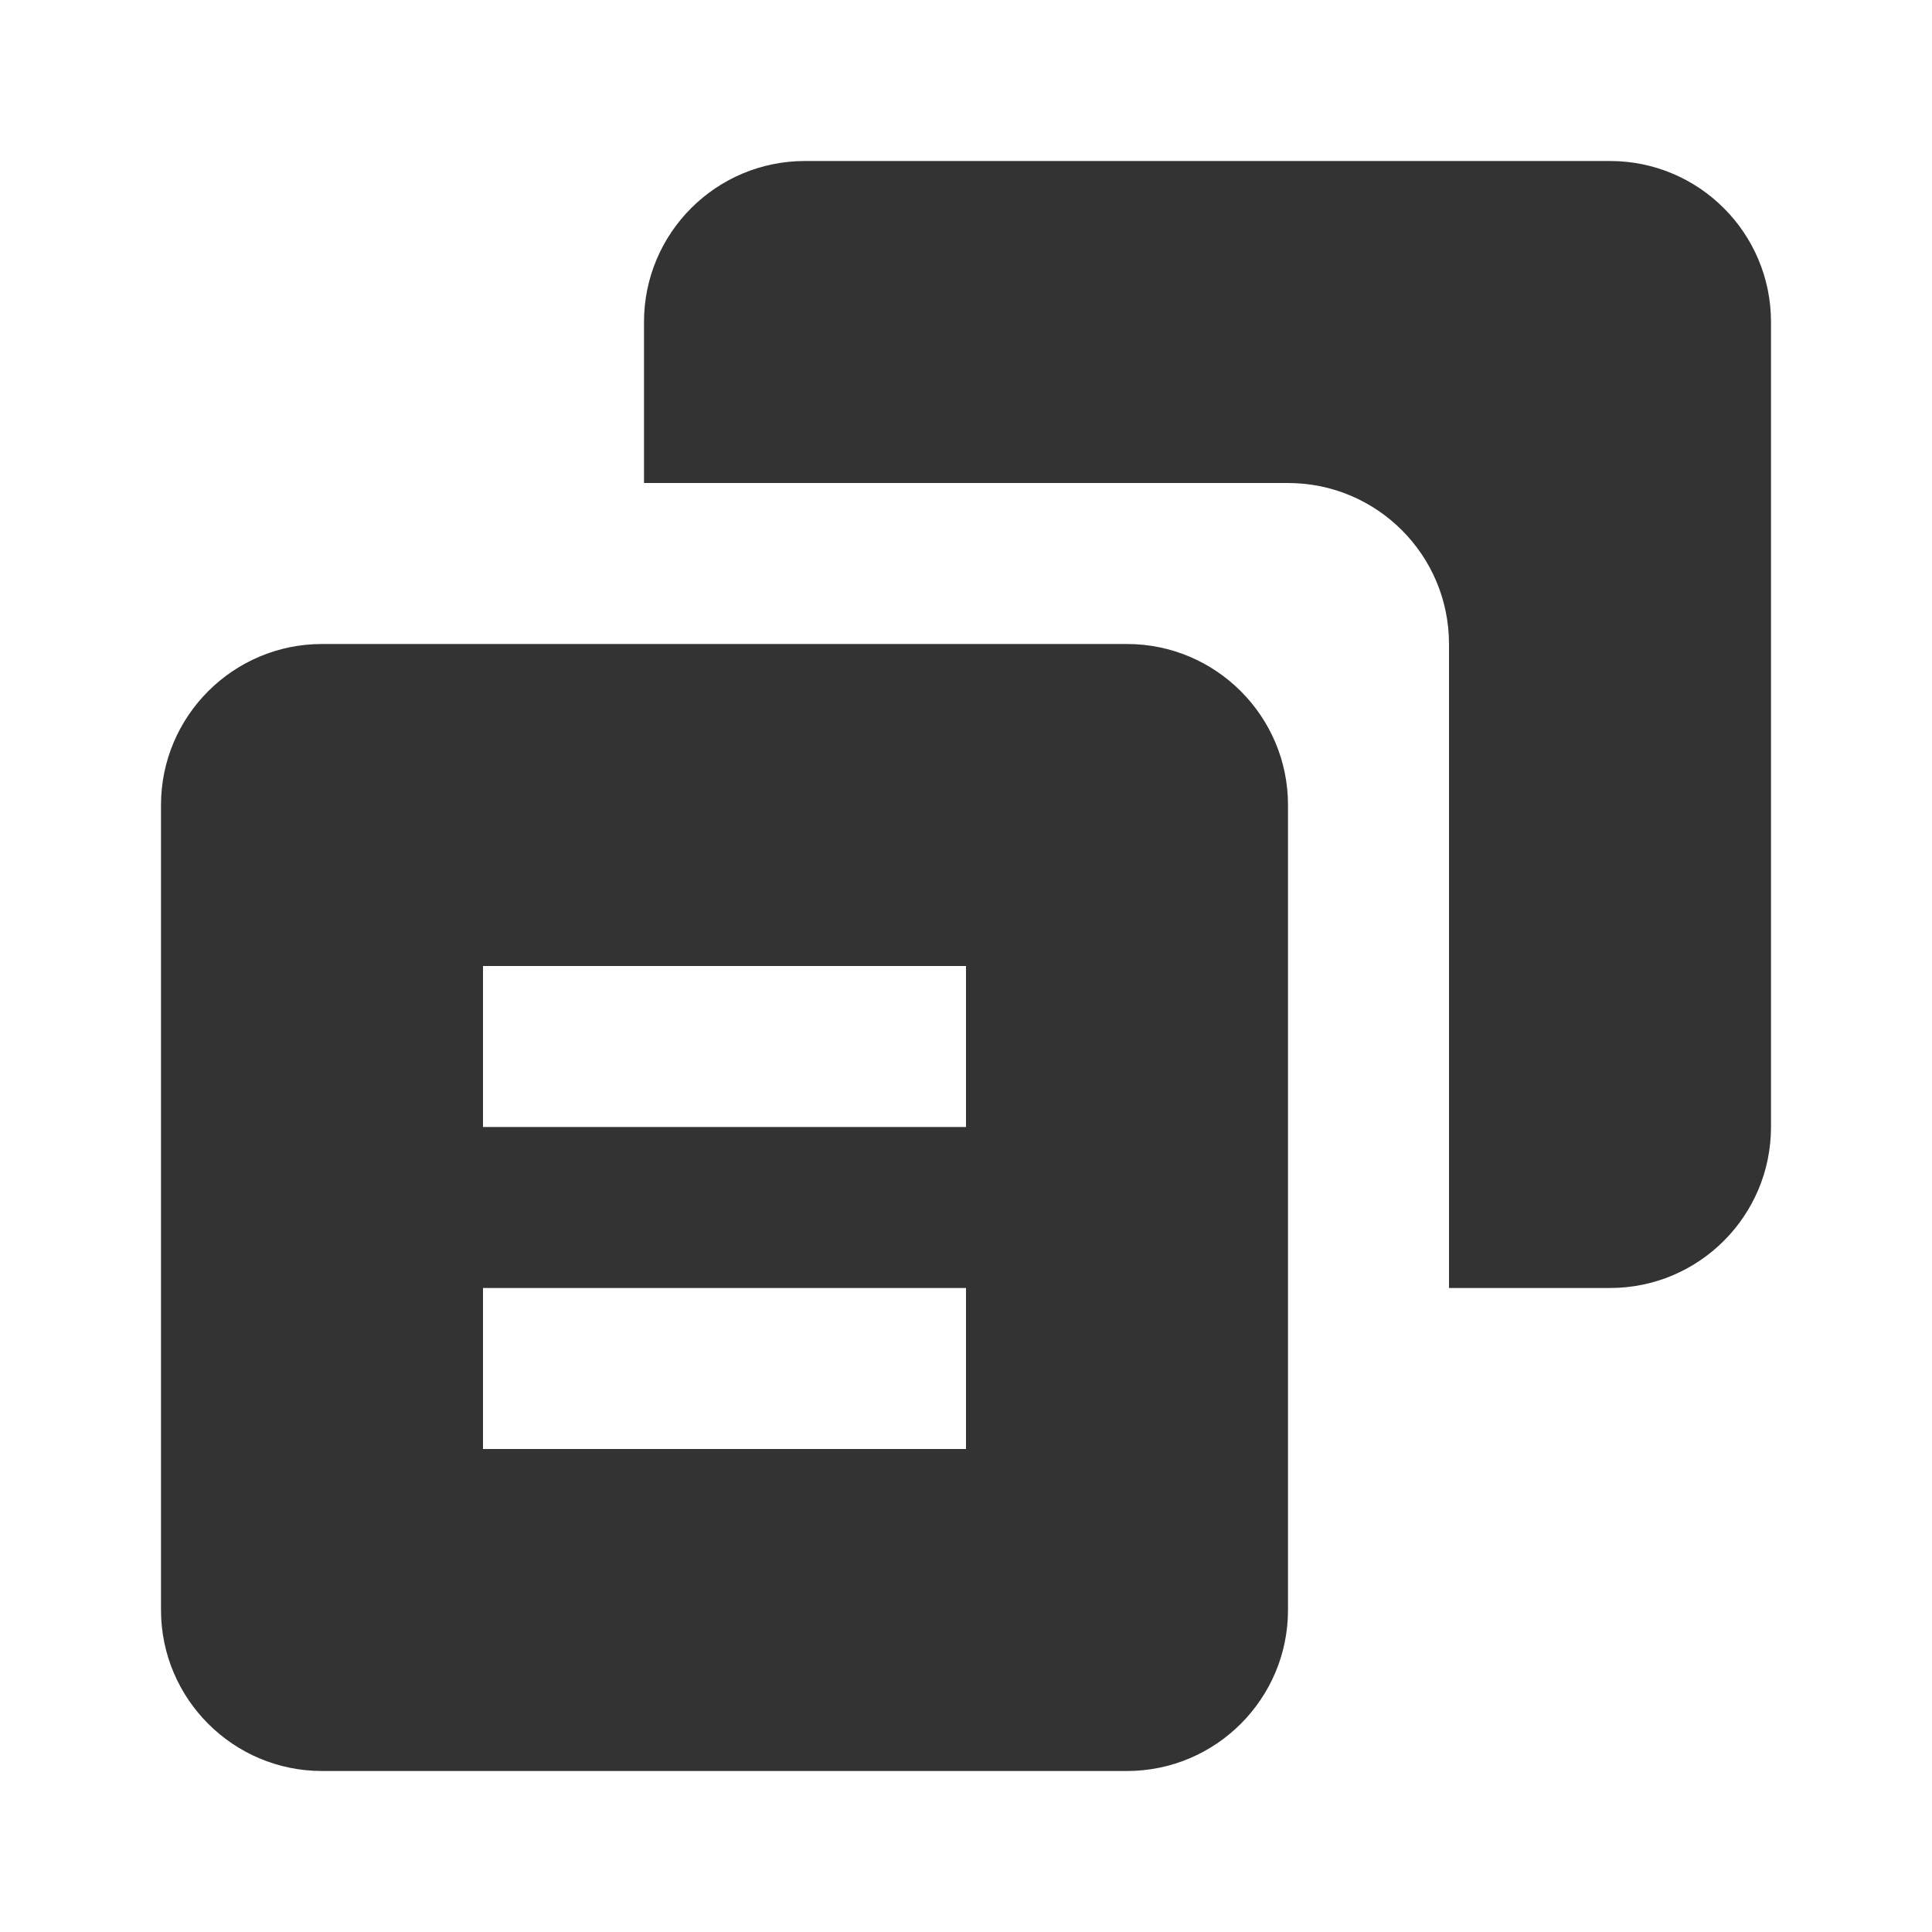
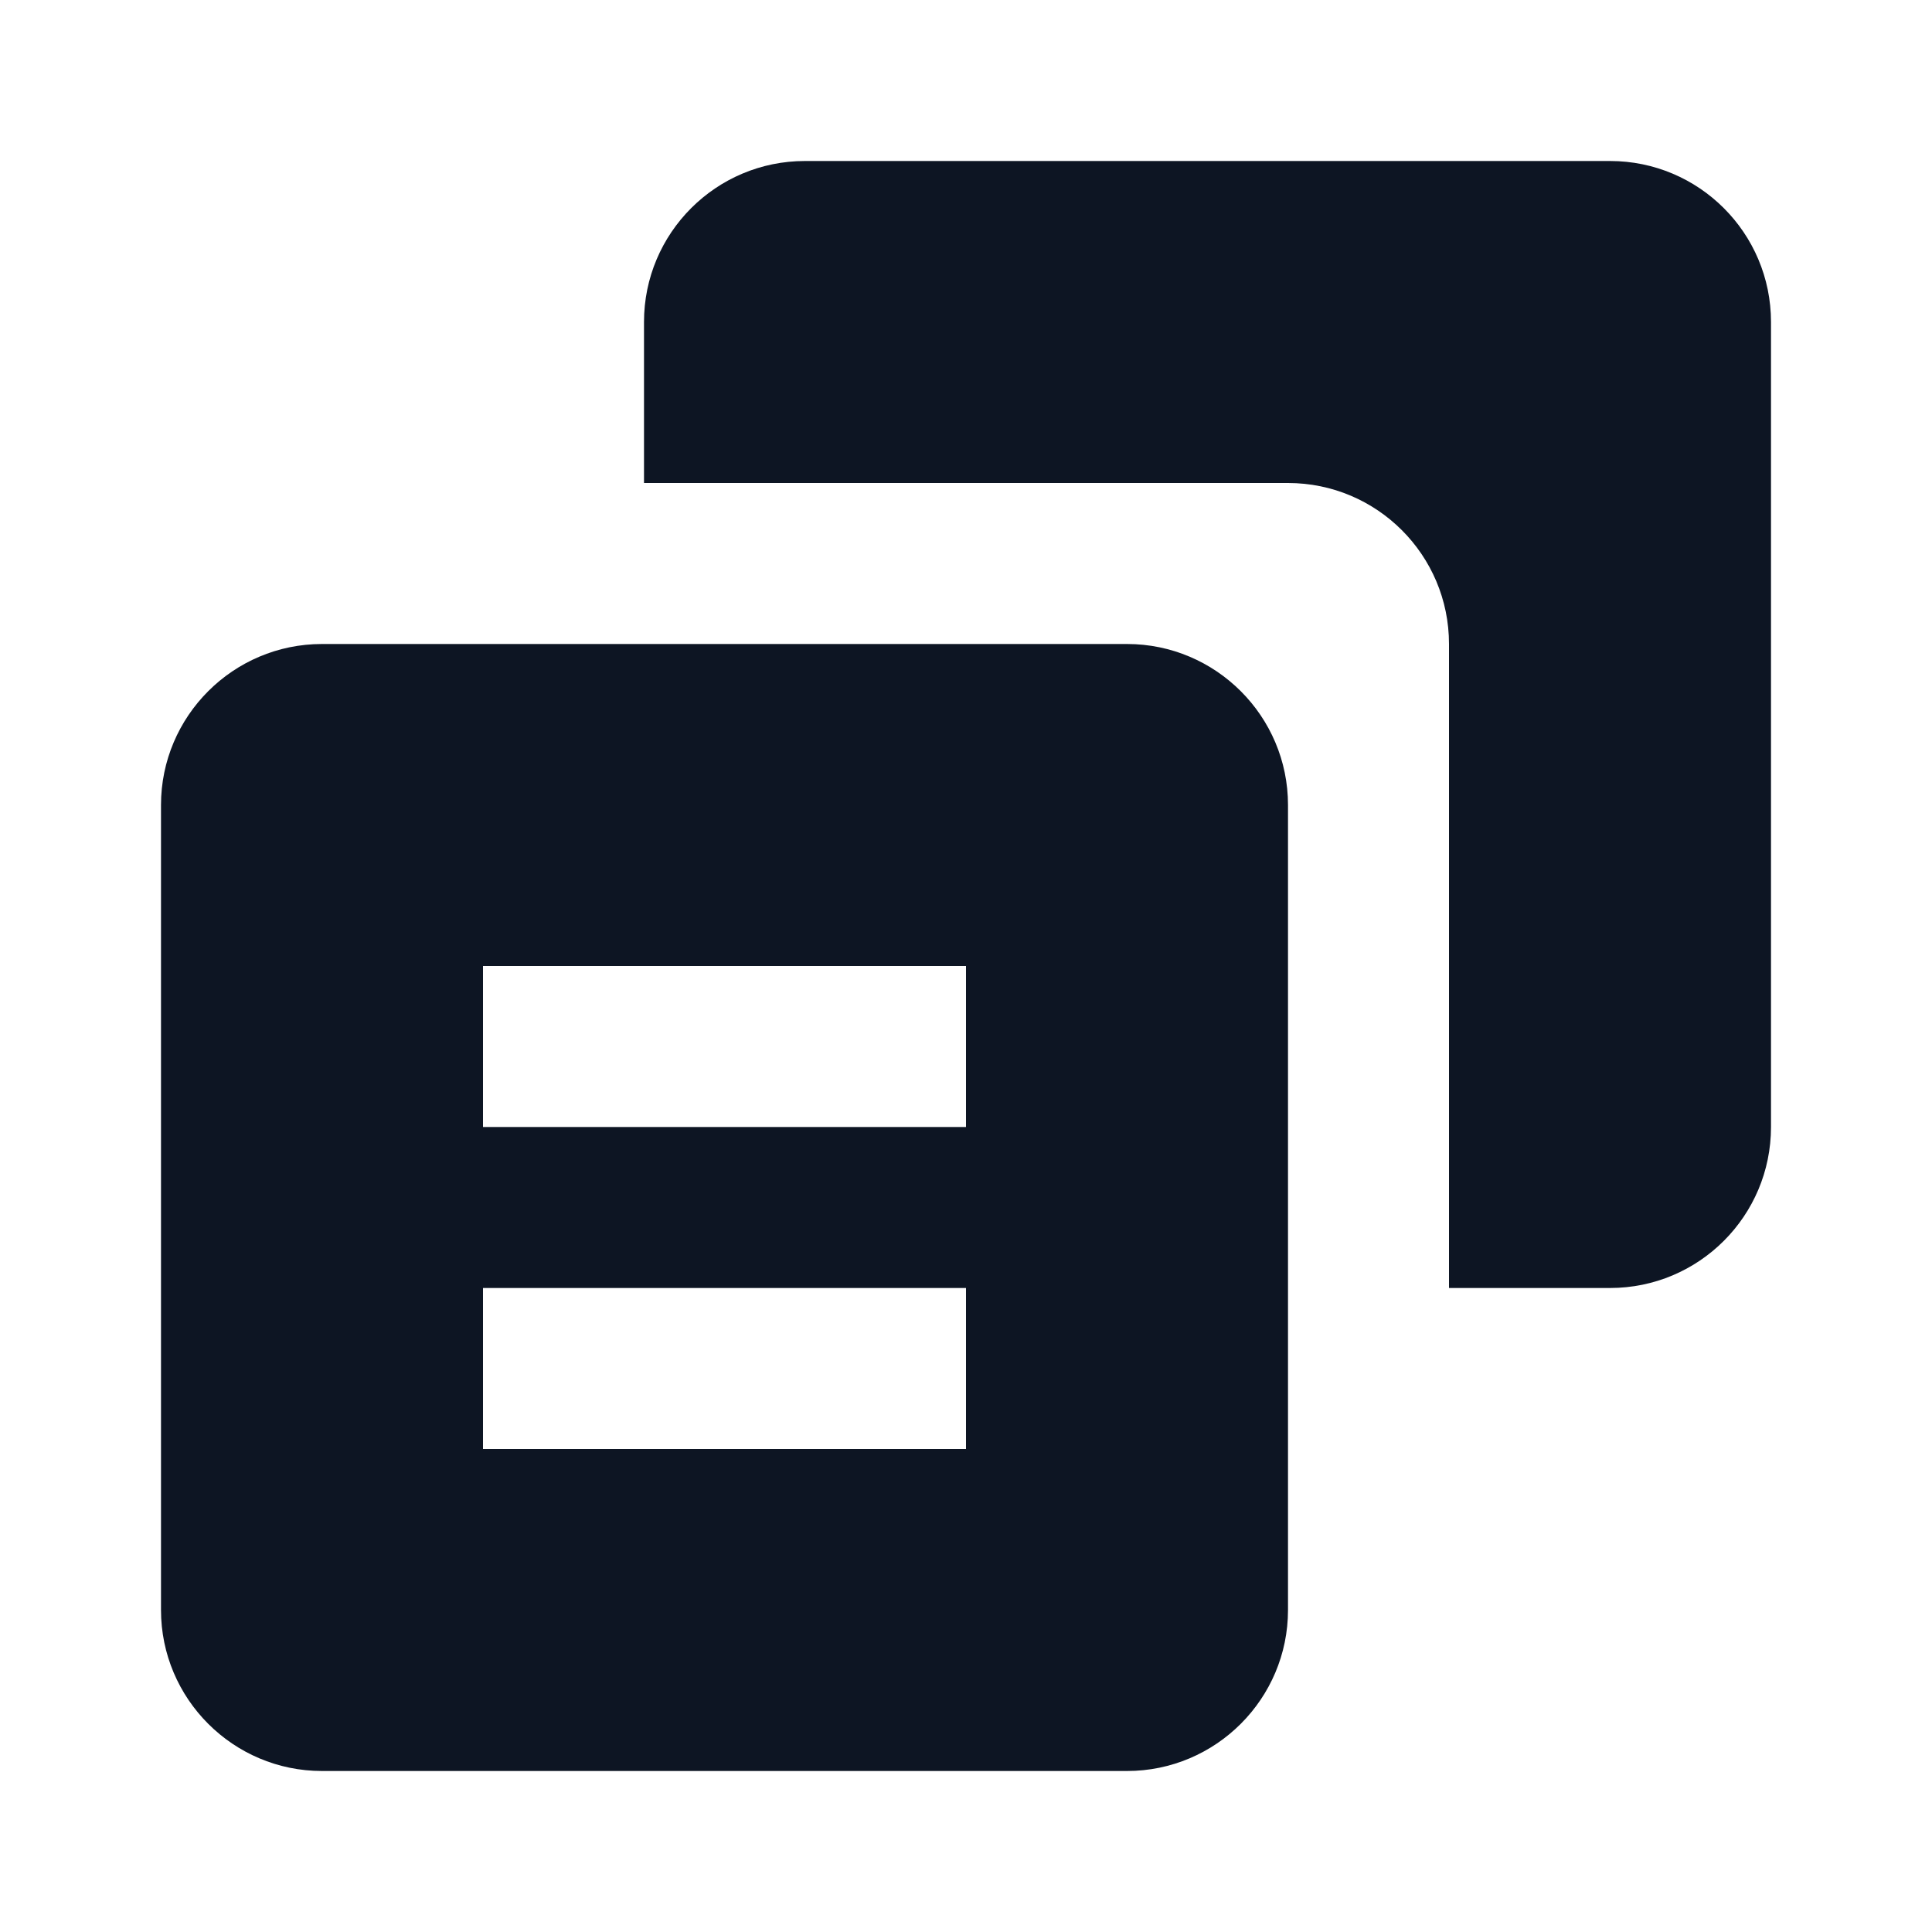
<svg xmlns="http://www.w3.org/2000/svg" width="24" height="24" preserveAspectRatio="xMidYMid meet" viewBox="0 0 24 24" style="-ms-transform: rotate(360deg); -webkit-transform: rotate(360deg); transform: rotate(360deg);">
-   <path d="M20 2H10a2 2 0 0 0-2 2v2h8a2 2 0 0 1 2 2v8h2a2 2 0 0 0 2-2V4a2 2 0 0 0-2-2z" fill="#333" />
-   <path d="M4 22h10c1.103 0 2-.897 2-2V10c0-1.103-.897-2-2-2H4c-1.103 0-2 .897-2 2v10c0 1.103.897 2 2 2zm2-10h6v2H6v-2zm0 4h6v2H6v-2z" fill="#333" />
+   <path d="M20 2H10a2 2 0 0 0-2 2v2h8a2 2 0 0 1 2 2v8h2a2 2 0 0 0 2-2V4a2 2 0 0 0-2-2z" fill="#0D1523" />
+   <path d="M4 22h10c1.103 0 2-.897 2-2V10c0-1.103-.897-2-2-2H4c-1.103 0-2 .897-2 2v10c0 1.103.897 2 2 2zm2-10h6v2H6v-2zm0 4h6v2H6v-2z" fill="#0D1523" />
</svg>
